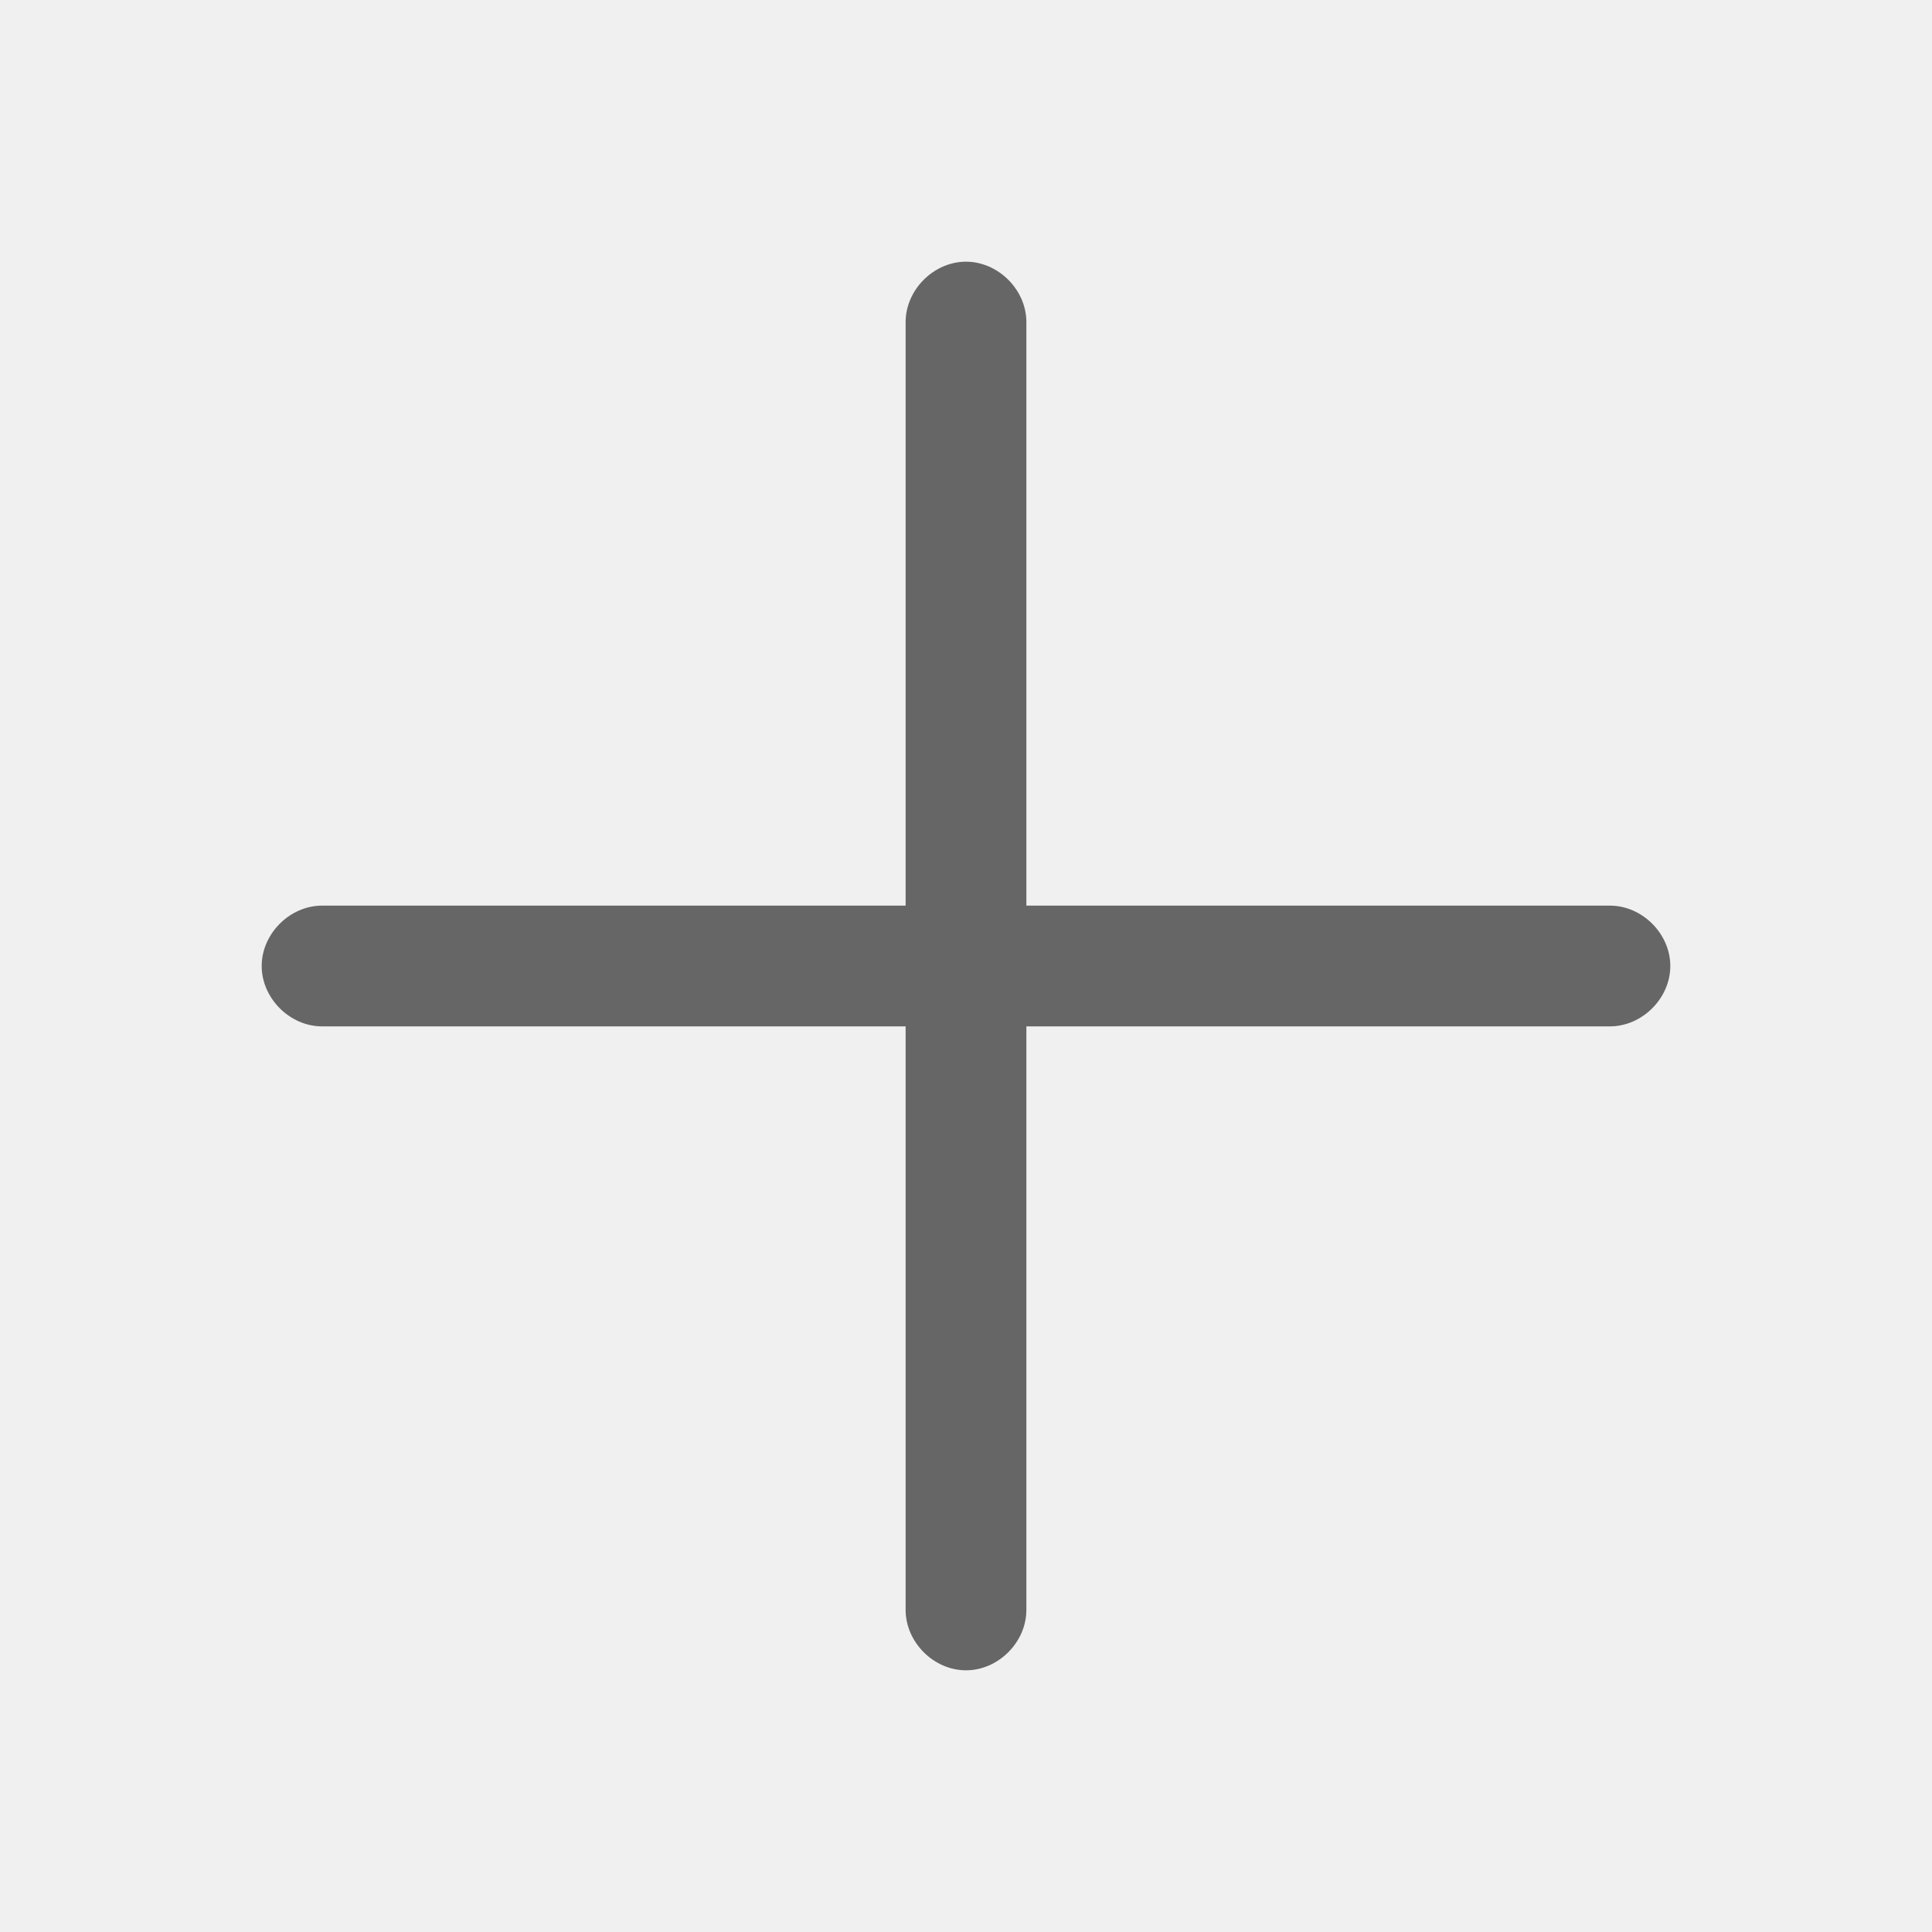
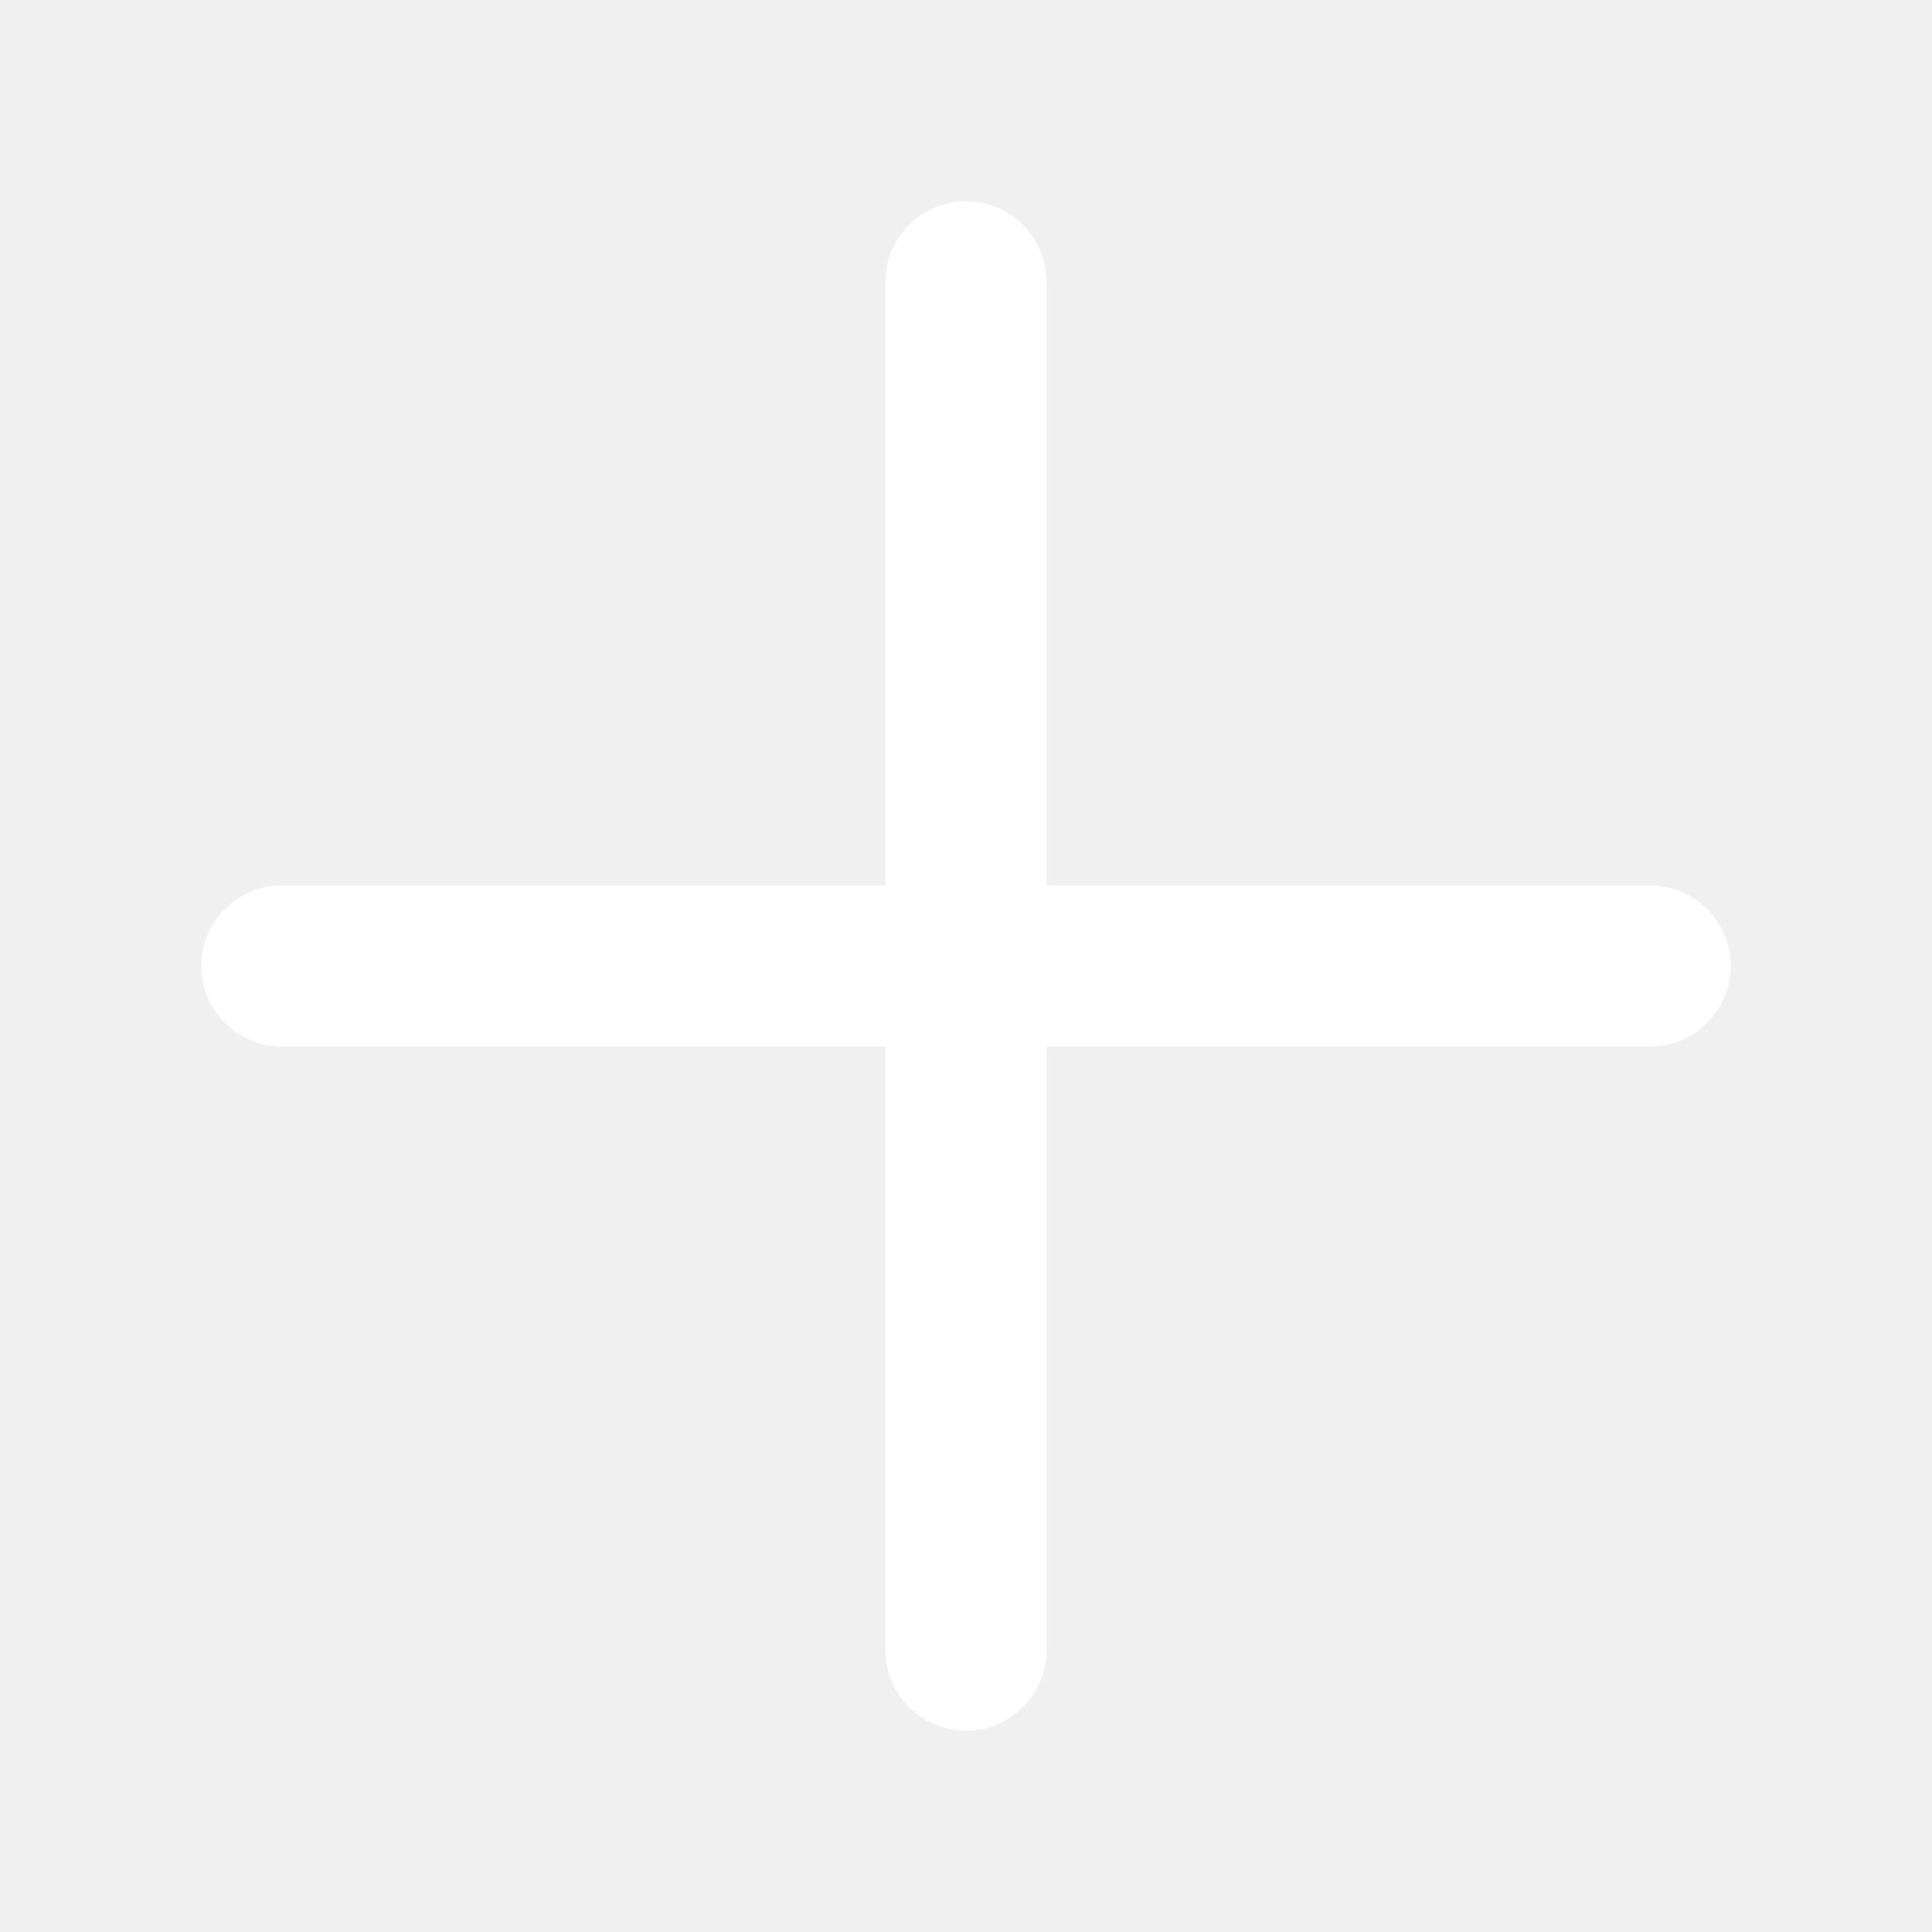
- <svg xmlns="http://www.w3.org/2000/svg" viewBox="0 0 1024 1024" version="1.1">
-   <path d="M853.3 480H544V170.7c0-17.1-14.9-32-32-32s-32 14.9-32 32v309.3H170.7c-17.1 0-32 14.9-32 32s14.9 32 32 32h309.3V853.3c0 17.1 14.9 32 32 32s32-14.9 32-32V544H853.3c17.1 0 32-14.9 32-32s-14.9-32-32-32z" fill="#666666" p-id="544" />
+ <svg xmlns="http://www.w3.org/2000/svg" t="1703830311119" class="icon" viewBox="0 0 1024 1024" version="1.1" p-id="12481" width="200" height="200">
+   <path d="M874.667 469.333H554.667V149.333c0-23.467-19.2-42.667-42.667-42.667s-42.667 19.2-42.667 42.667v320H149.333c-23.467 0-42.667 19.2-42.667 42.667s19.2 42.667 42.667 42.667h320v320c0 23.467 19.2 42.667 42.667 42.667s42.667-19.2 42.667-42.667V554.667h320c23.467 0 42.667-19.2 42.667-42.667s-19.2-42.667-42.667-42.667z" fill="#ffffff" p-id="12482" />
</svg>
